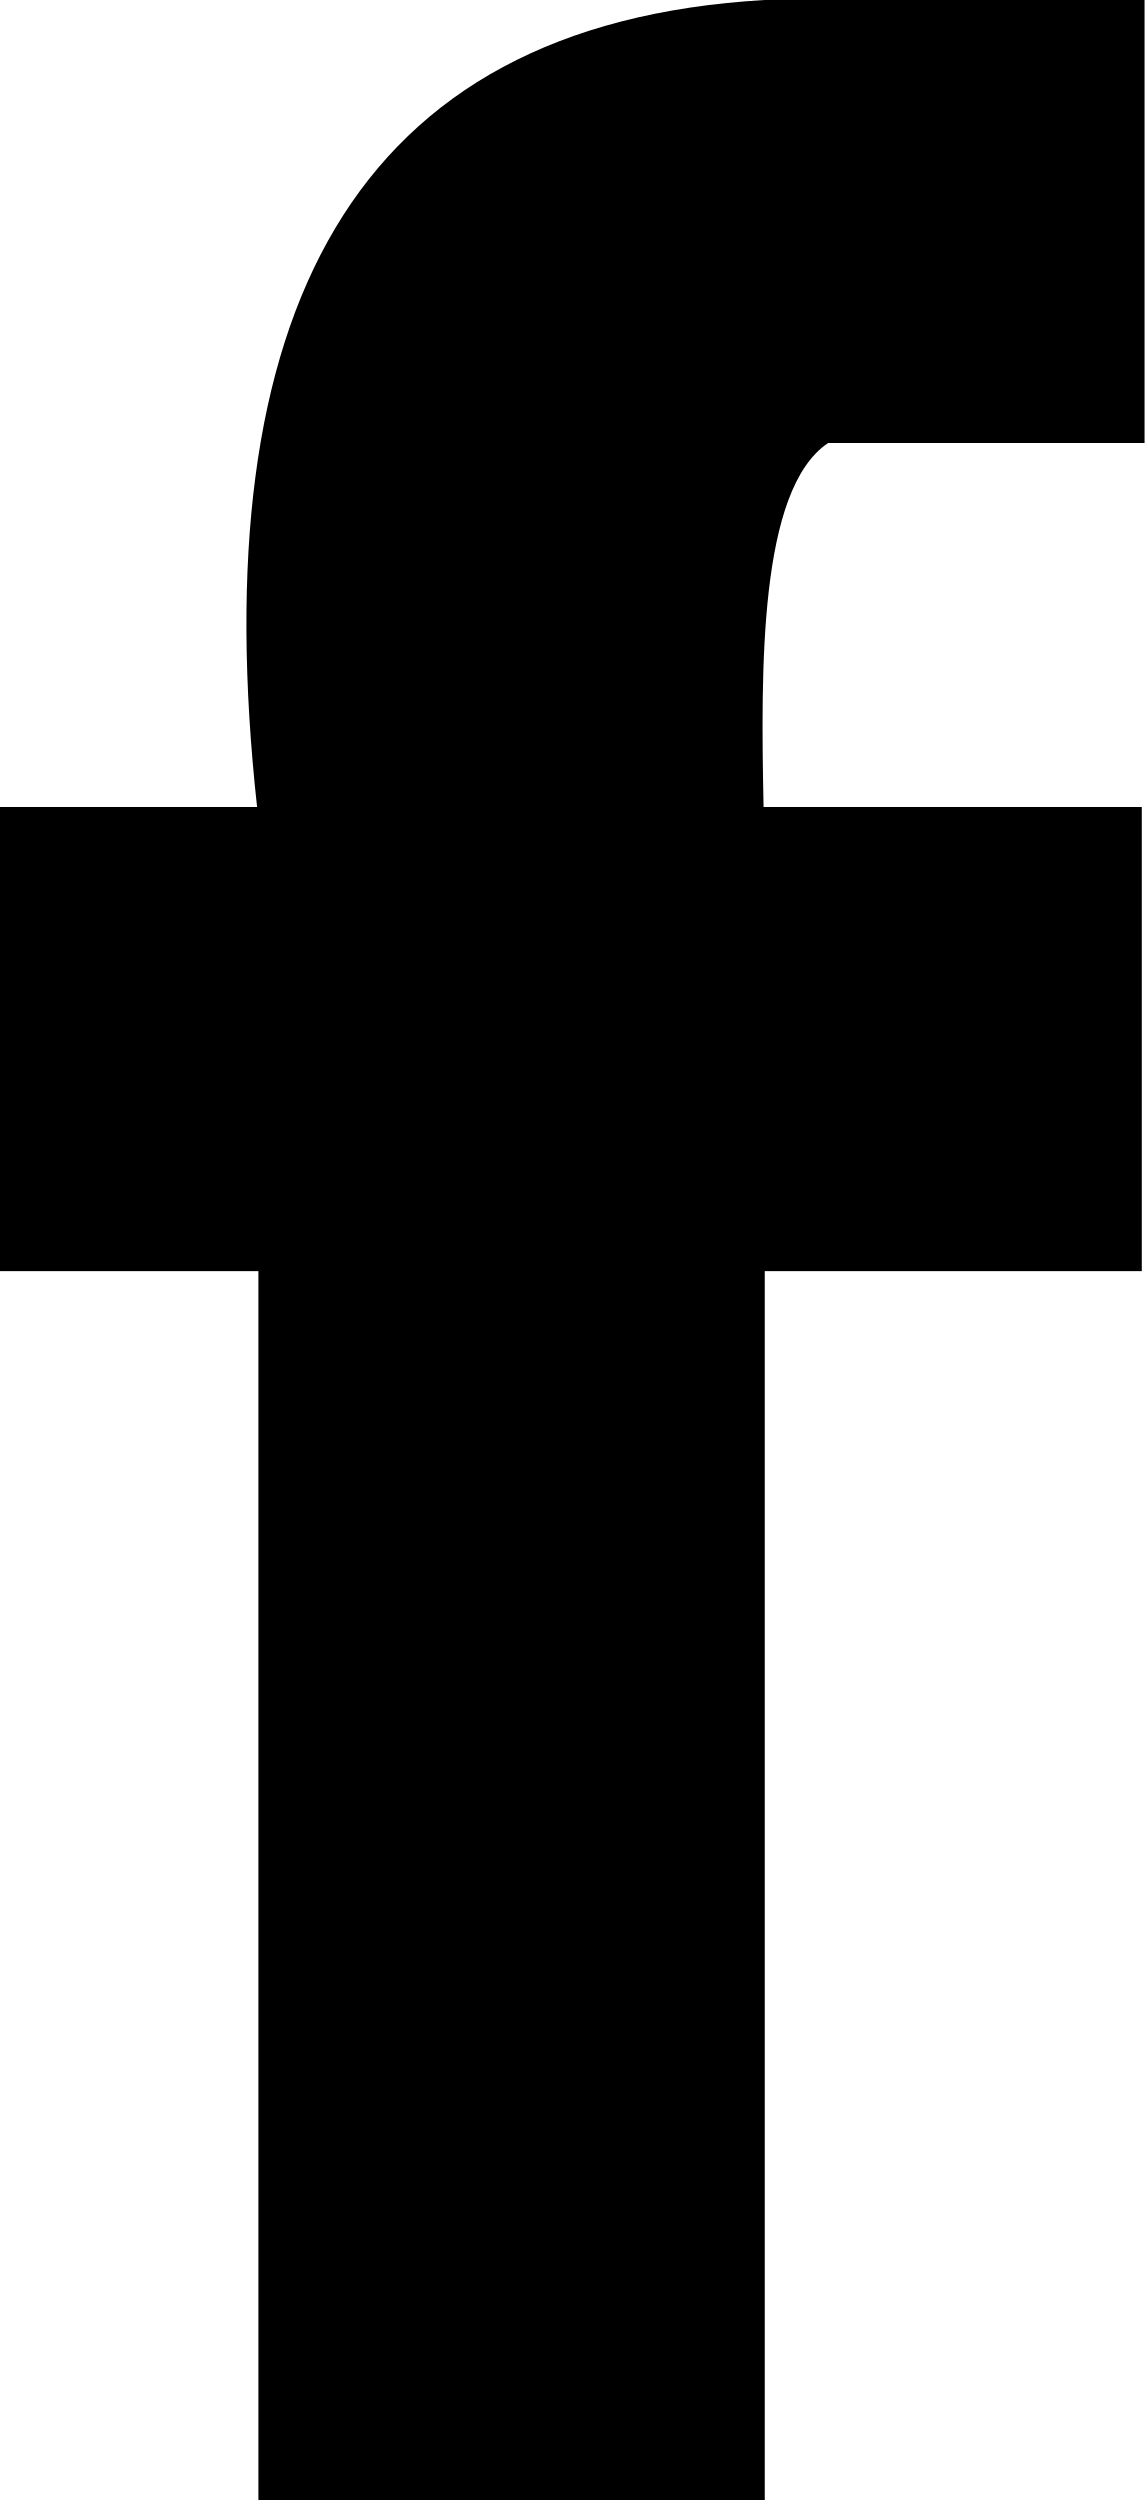
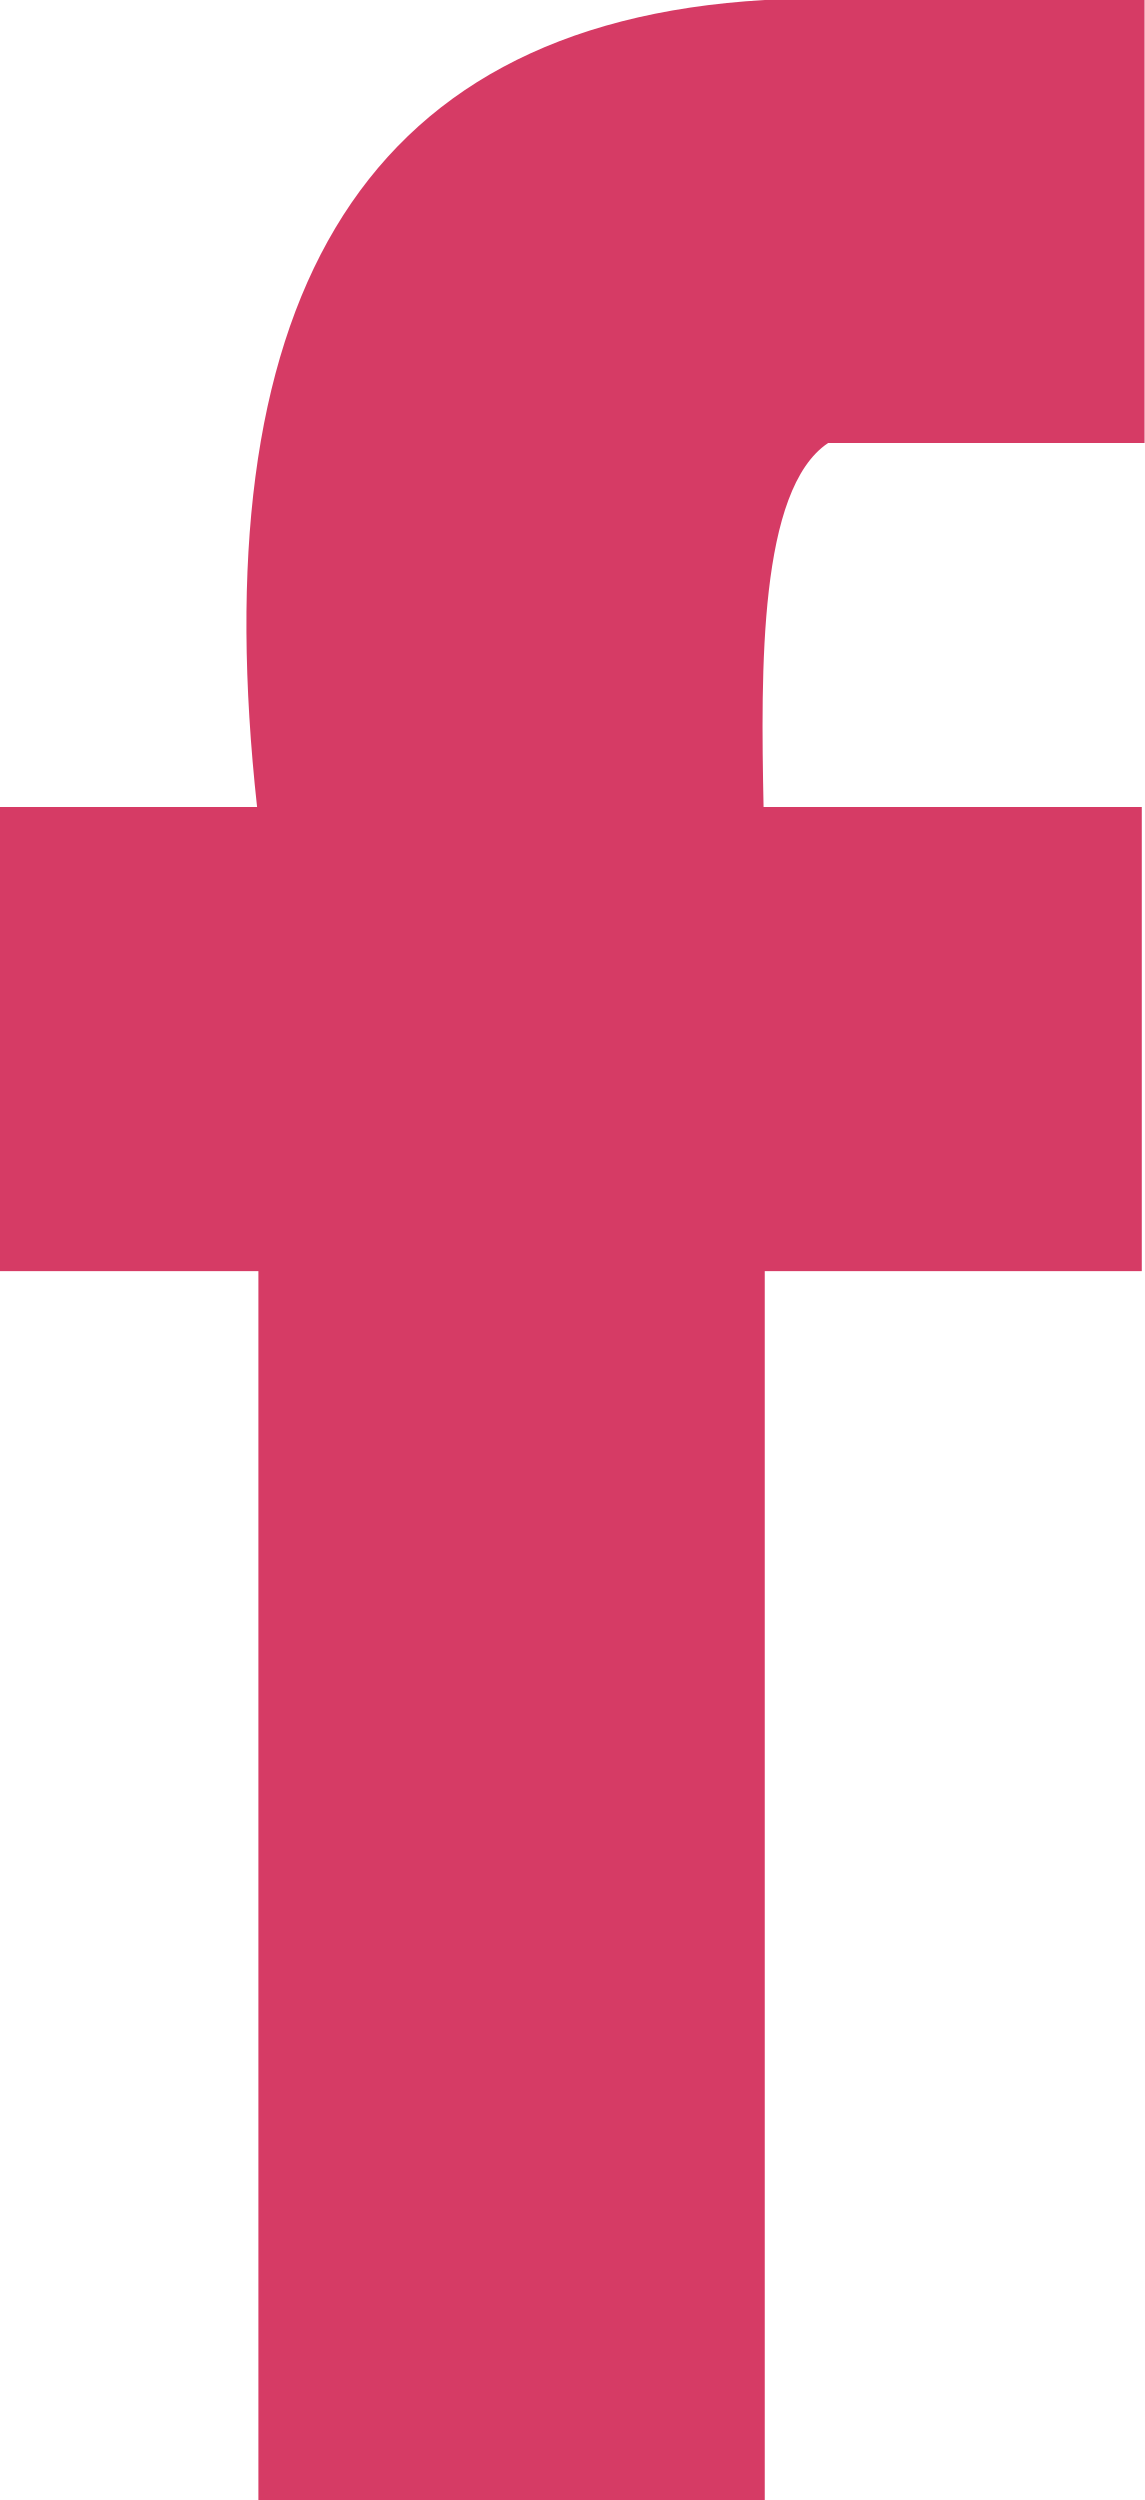
- <svg xmlns="http://www.w3.org/2000/svg" version="1.0" id="Layer_1" x="0px" y="0px" width="8.673px" height="18.944px" viewBox="0 0 8.673 18.944" enable-background="new 0 0 8.673 18.944" xml:space="preserve">
+ <svg xmlns="http://www.w3.org/2000/svg" version="1.0" id="Layer_1" x="0px" y="0px" width="8.673px" height="18.944px" viewBox="0 0 8.673 18.944" enable-background="new 0 0 8.673 18.944" xml:space="preserve" fill="#d63b65">
  <path d="M6.275,3.357c0.799,0,1.599,0,2.398,0c0-1.119,0-2.238,0-3.357c-0.959,0-1.92,0-2.878,0C2.656,0.181,1.54,2.387,1.948,6.115 H0v3.517h1.958c0,3.104,0,6.208,0,9.312c1.279,0,2.558,0,3.837,0c0-3.104,0-6.208,0-9.312h2.857V6.115H5.786 C5.765,5.07,5.75,3.709,6.275,3.357z" />
</svg>
